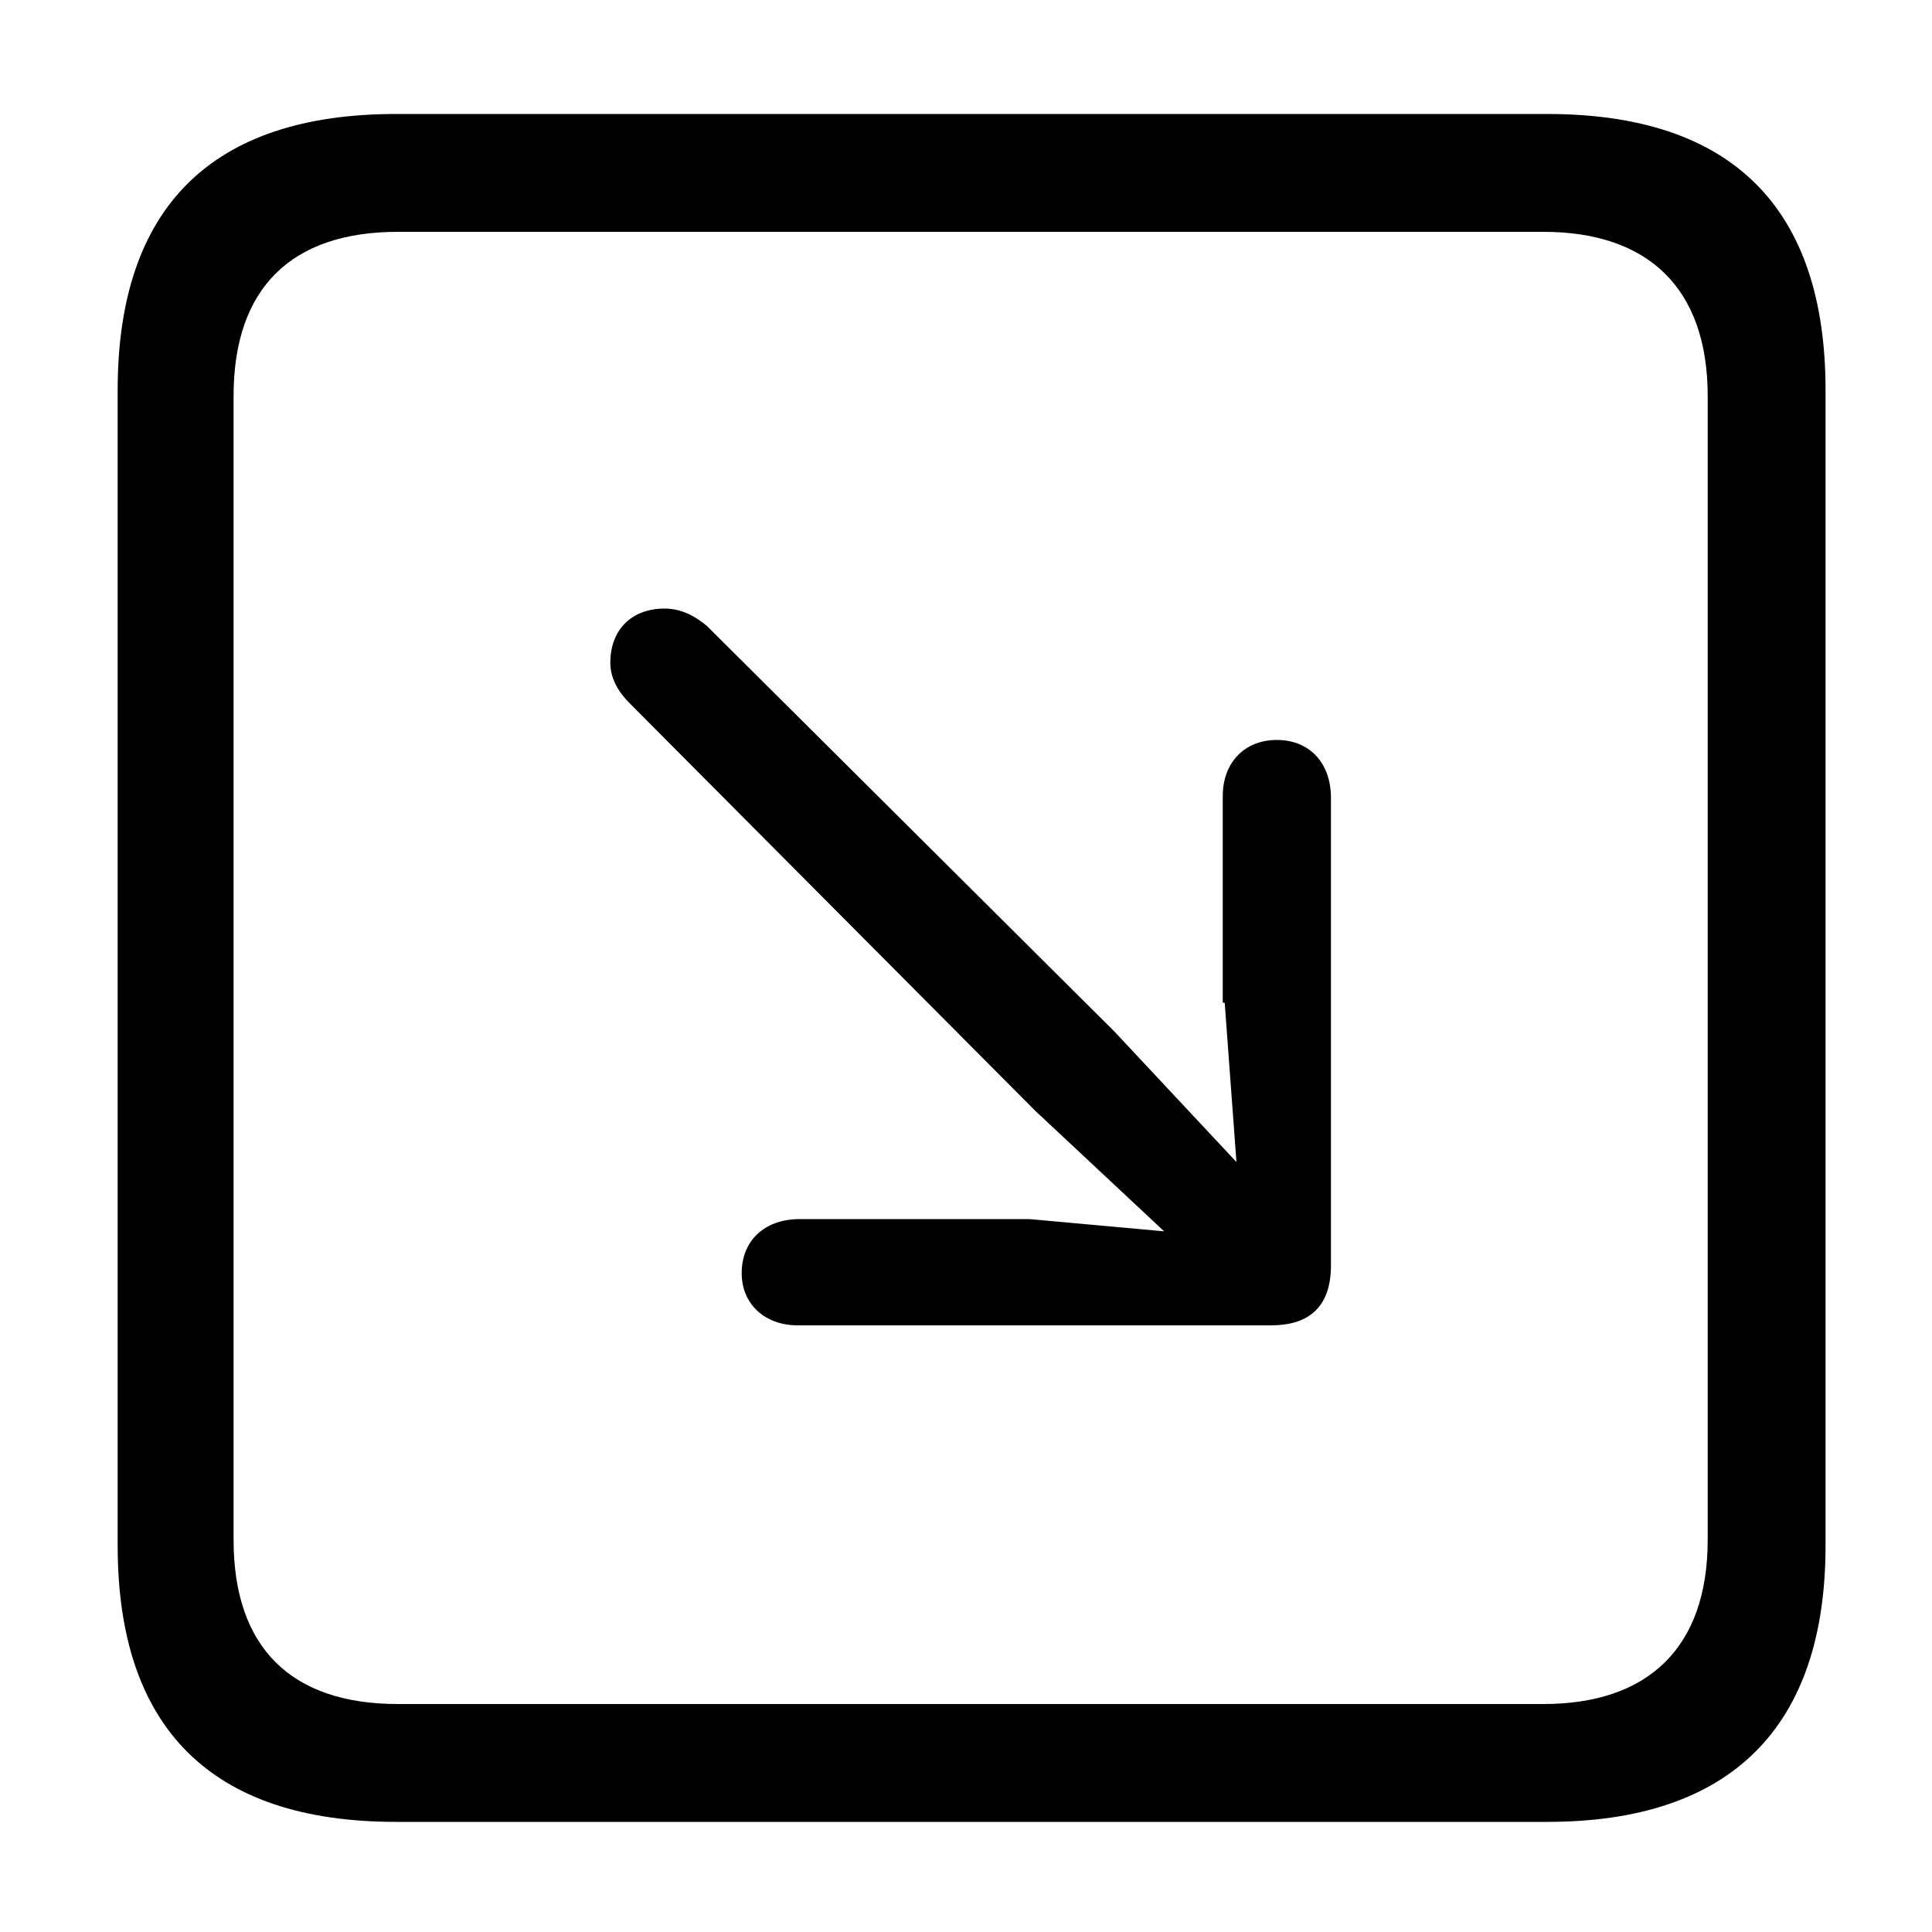
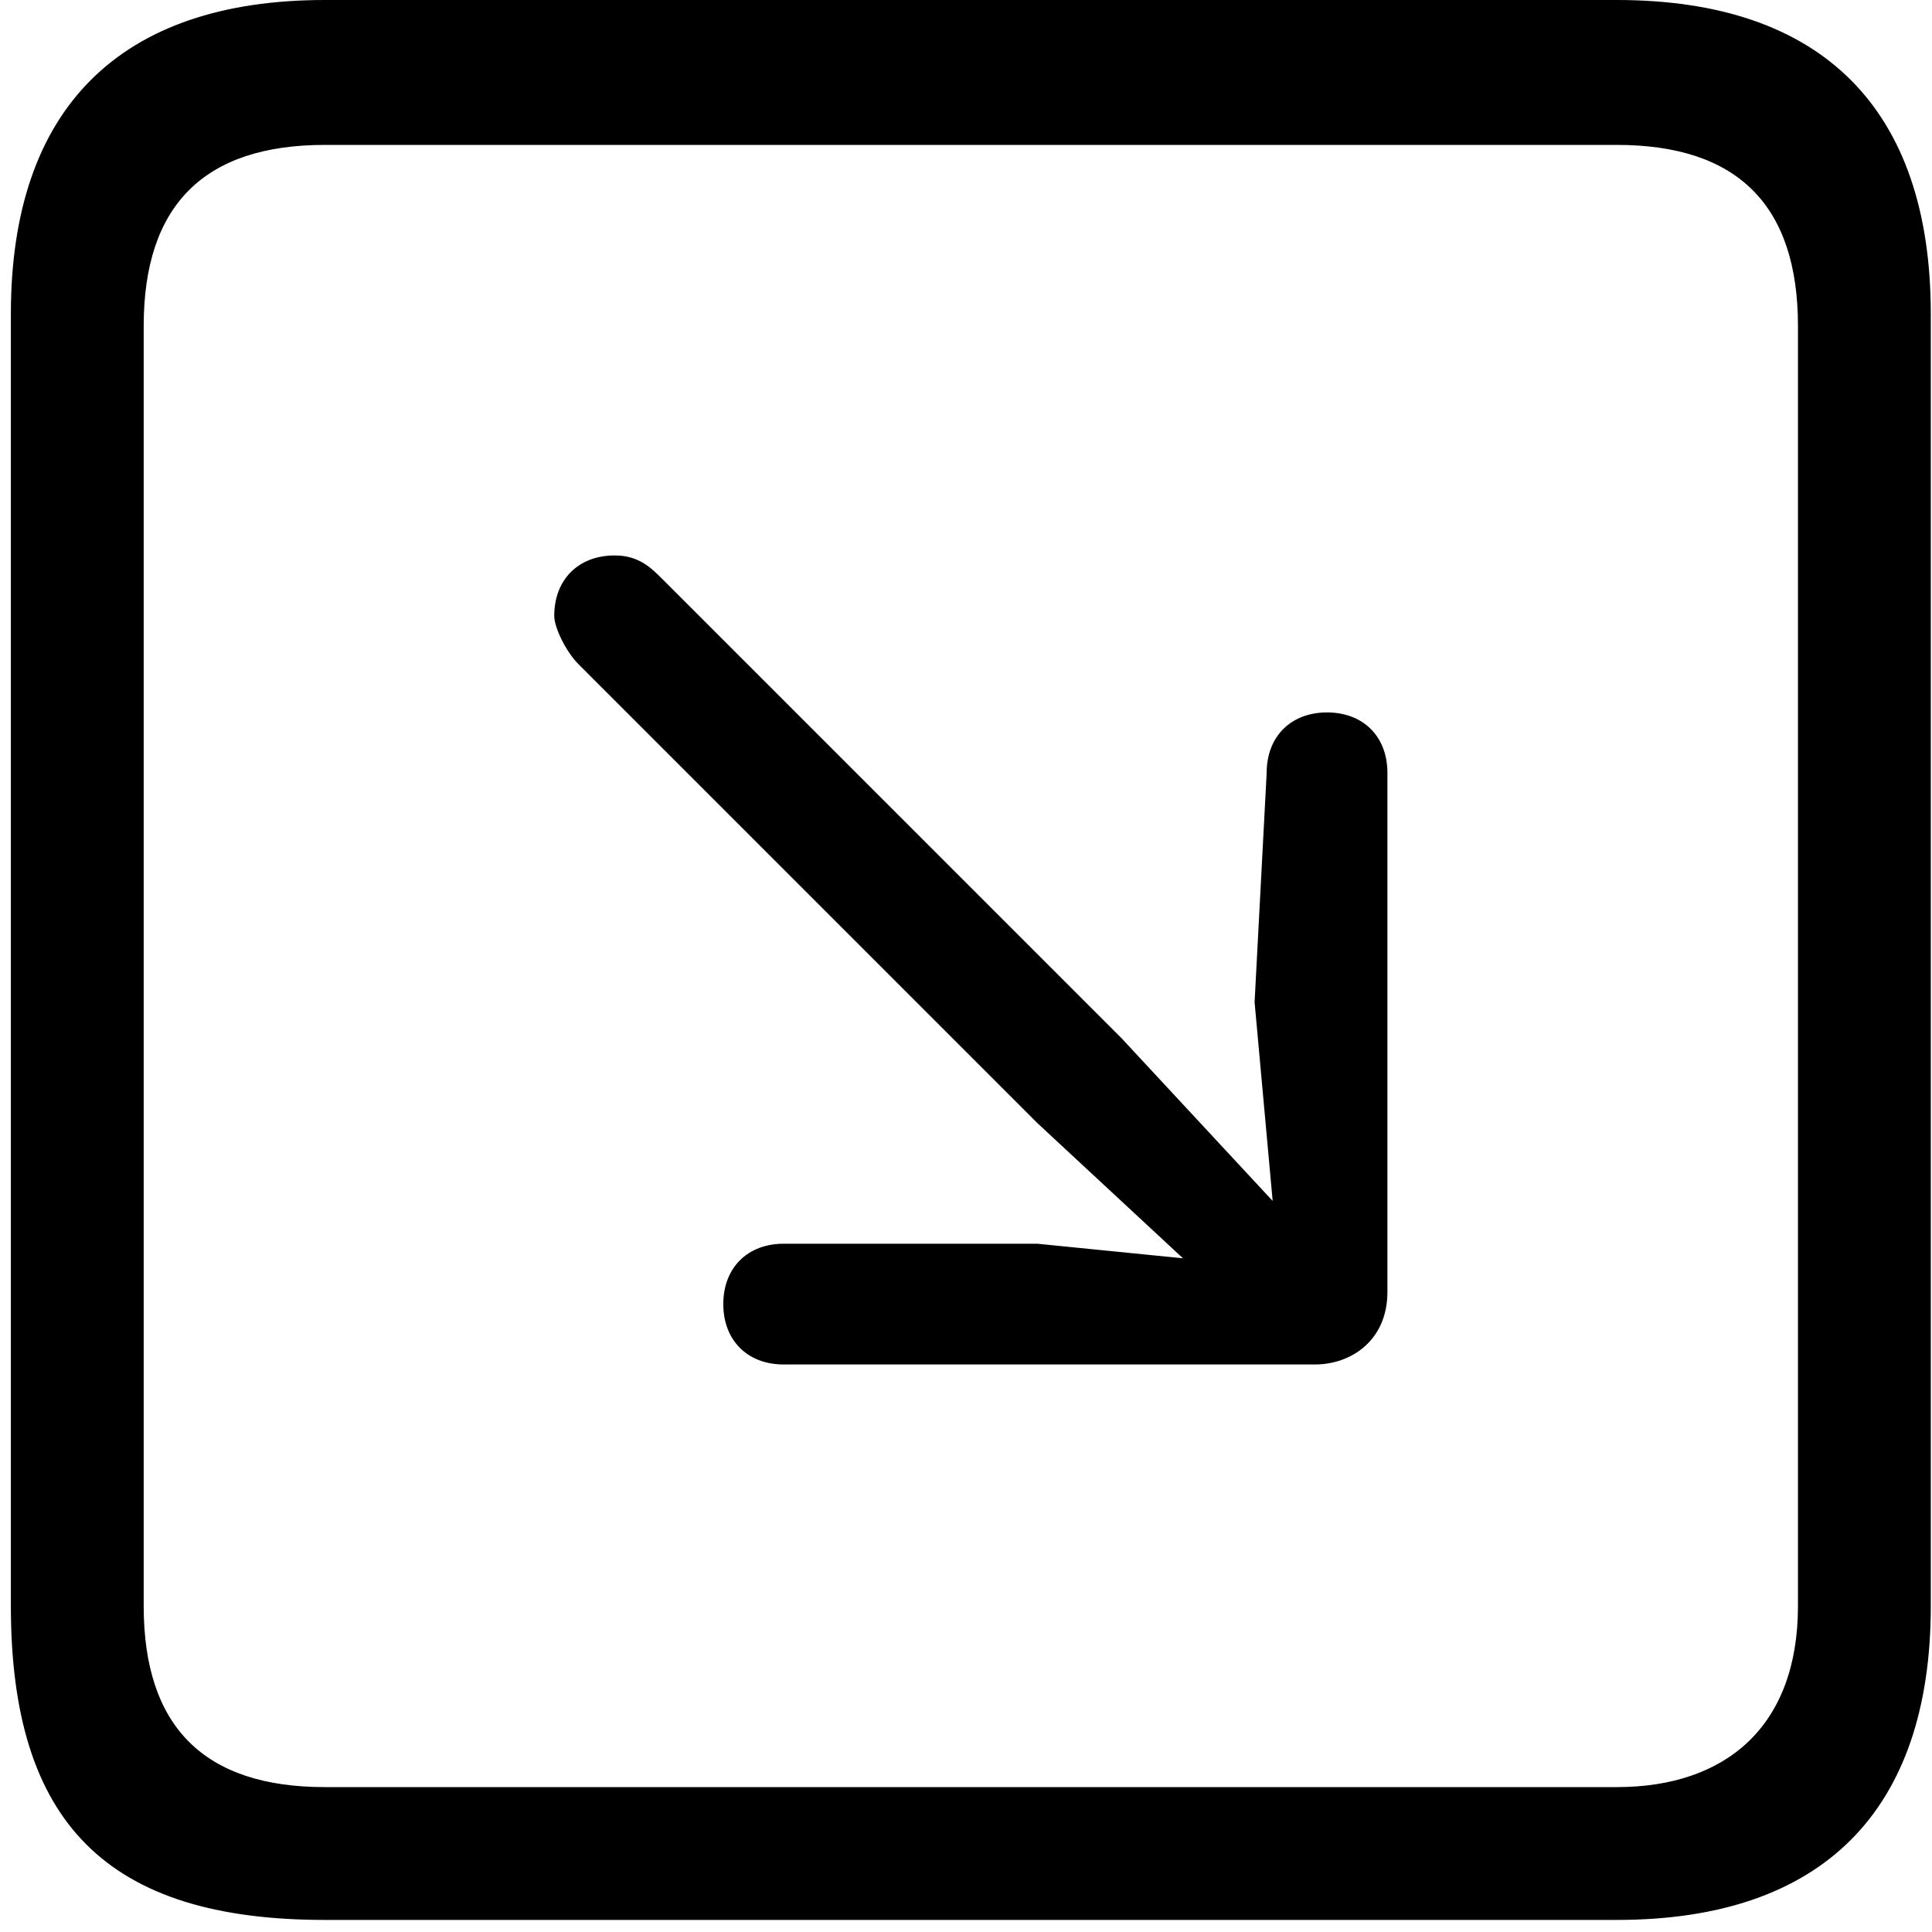
- <svg xmlns="http://www.w3.org/2000/svg" version="1.1" id="Layer_1" x="0px" y="0px" viewBox="0 0 100 100" style="enable-background:new 0 0 100 100;" xml:space="preserve">
+ <svg xmlns="http://www.w3.org/2000/svg" version="1.1" id="Layer_2" x="0px" y="0px" viewBox="0 0 16 16" style="enable-background:new 0 0 16 16;" xml:space="preserve">
  <g id="Light-M" transform="matrix(1 0 0 1 1096.49 1126)">
-     <path d="M-1076-1031.7h59.6c9.5,0,14.4-4.9,14.4-14.3v-59.8c0-9.4-4.8-14.3-14.4-14.3h-59.6c-9.5,0-14.4,4.8-14.4,14.3v59.8   C-1090.4-1036.6-1085.6-1031.7-1076-1031.7z M-1075.9-1037.8c-5.5,0-8.5-2.9-8.5-8.5v-59.2c0-5.6,3-8.5,8.5-8.5h59.3   c5.4,0,8.5,2.9,8.5,8.5v59.2c0,5.6-3.1,8.5-8.5,8.5C-1016.6-1037.8-1075.9-1037.8-1075.9-1037.8z M-1035.2-1061.3   c2.9,2.6,6.4-0.7,3.6-3.6l-7.2-7.7l-21.1-21c-0.6-0.5-1.3-0.9-2.2-0.9c-1.7,0-2.8,1.1-2.8,2.8c0,0.8,0.4,1.5,1,2.1l21,21.1   L-1035.2-1061.3z M-1033.1-1074.1l0.9,12.2l-11-1h-11.9c-1.8,0-3,1.1-3,2.8c0,1.6,1.2,2.7,2.9,2.7h24.5c1.9,0,3.1-0.9,3.1-3.1   v-24.2c0-1.8-1.1-3-2.8-3s-2.8,1.2-2.8,2.9v10.7C-1033.2-1074.1-1033.1-1074.1-1033.1-1074.1z" />
+     <path d="M-1093.8-1110.1h10.7c1.7,0,2.6-0.9,2.6-2.6v-10.7c0-1.7-0.9-2.6-2.6-2.6h-10.7c-1.7,0-2.6,0.9-2.6,2.6v10.7   C-1096.4-1110.9-1095.6-1110.1-1093.8-1110.1z M-1093.8-1111.2c-1,0-1.5-0.5-1.5-1.5v-10.6c0-1,0.5-1.5,1.5-1.5h10.7   c1,0,1.5,0.5,1.5,1.5v10.6c0,1-0.6,1.5-1.5,1.5C-1083.2-1111.2-1093.8-1111.2-1093.8-1111.2z M-1086.5-1115.4   c0.5,0.5,1.1-0.1,0.6-0.6l-1.3-1.4l-3.8-3.8c-0.1-0.1-0.2-0.2-0.4-0.2c-0.3,0-0.5,0.2-0.5,0.5c0,0.1,0.1,0.3,0.2,0.4l3.8,3.8   L-1086.5-1115.4z M-1086.1-1117.7l0.2,2.2l-2-0.2h-2.1c-0.3,0-0.5,0.2-0.5,0.5c0,0.3,0.2,0.5,0.5,0.5h4.4c0.3,0,0.6-0.2,0.6-0.6   v-4.3c0-0.3-0.2-0.5-0.5-0.5s-0.5,0.2-0.5,0.5L-1086.1-1117.7C-1086.2-1117.7-1086.1-1117.7-1086.1-1117.7z" />
  </g>
</svg>
